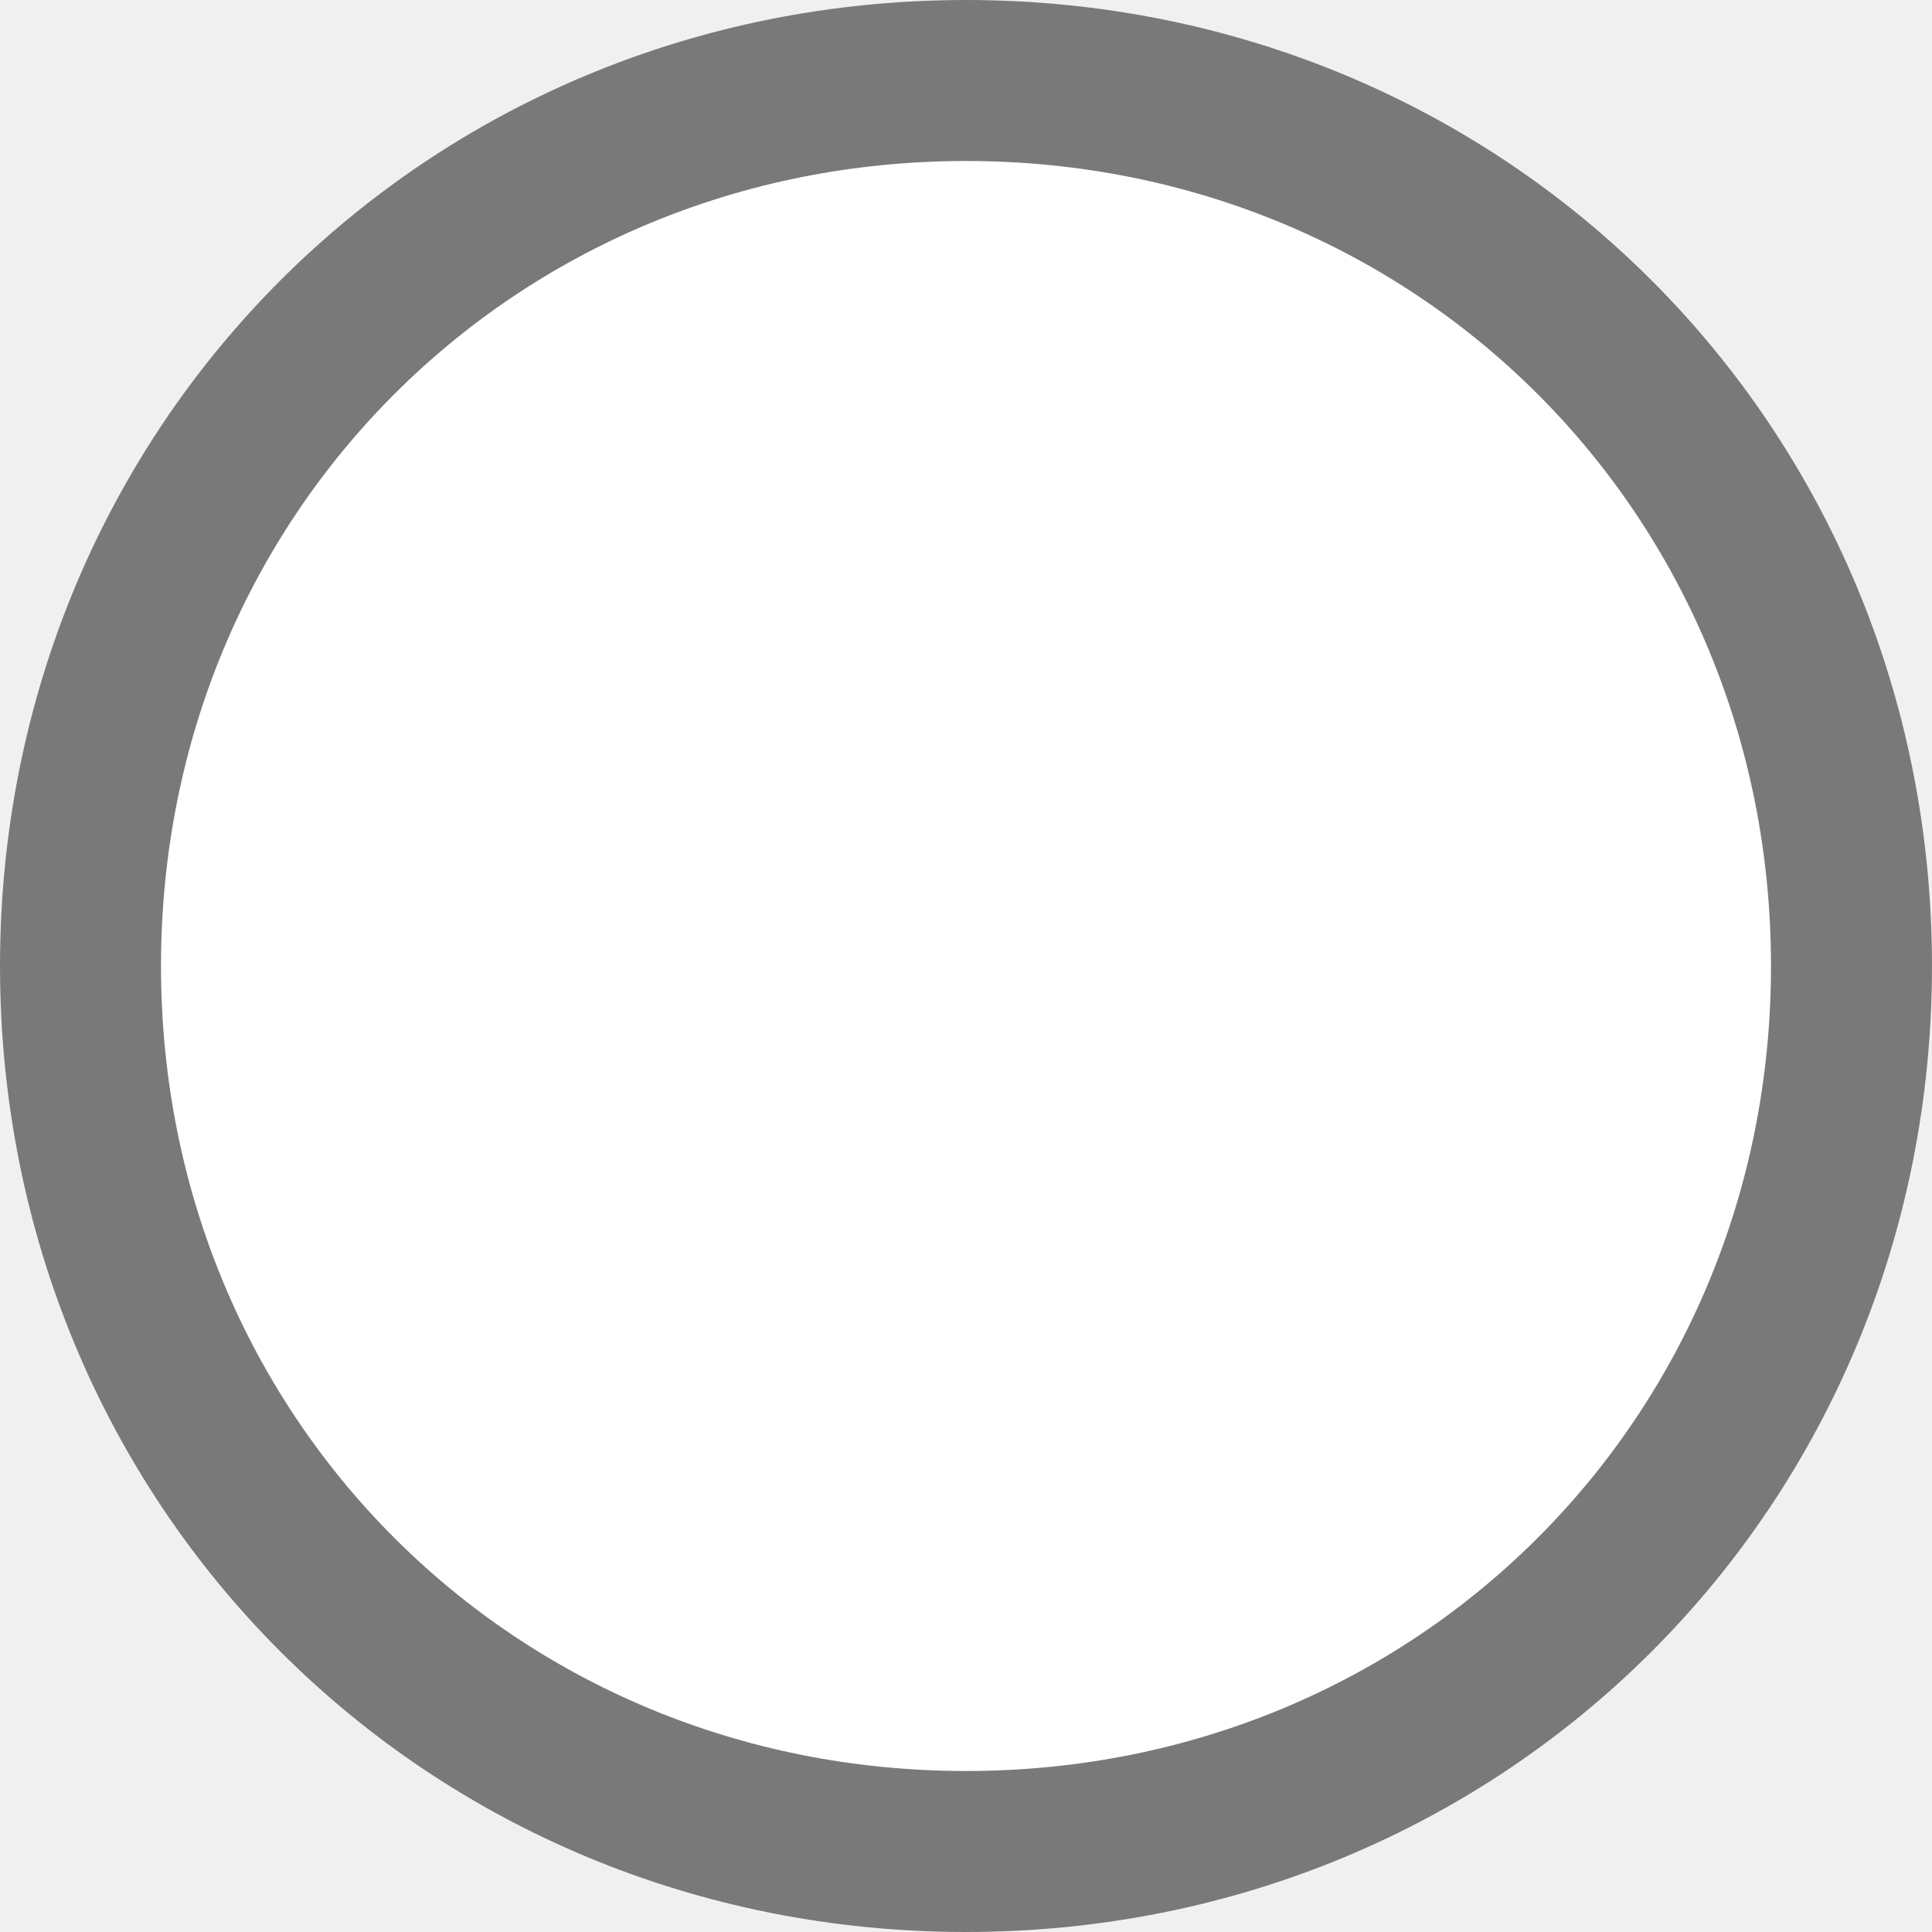
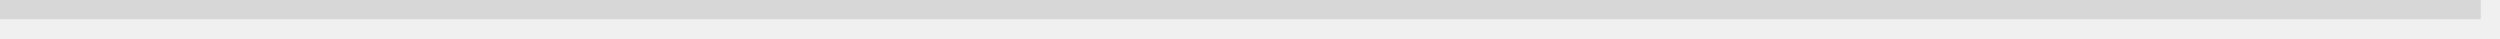
- <svg xmlns="http://www.w3.org/2000/svg" version="1.1" width="12px" height="12px" viewBox="46 349  12 12">
-   <path d="M 52 349  C 55.36 349  58 351.64  58 355  C 58 358.36  55.36 361  52 361  C 48.64 361  46 358.36  46 355  C 46 351.64  48.64 349  52 349  Z " fill-rule="nonzero" fill="#ffffff" stroke="none" />
-   <path d="M 52 349.5  C 55.08 349.5  57.5 351.92  57.5 355  C 57.5 358.08  55.08 360.5  52 360.5  C 48.92 360.5  46.5 358.08  46.5 355  C 46.5 351.92  48.92 349.5  52 349.5  Z " stroke-width="1" stroke="#797979" fill="none" />
+ <svg xmlns="http://www.w3.org/2000/svg" version="1.1" width="130px" height="2px">
+   <g transform="matrix(1 0 0 1 -300 -340 )">
+     <path d="M 300 340.5  L 429 340.5  " stroke-width="1" stroke="#d7d7d7" fill="none" />
+   </g>
</svg>
